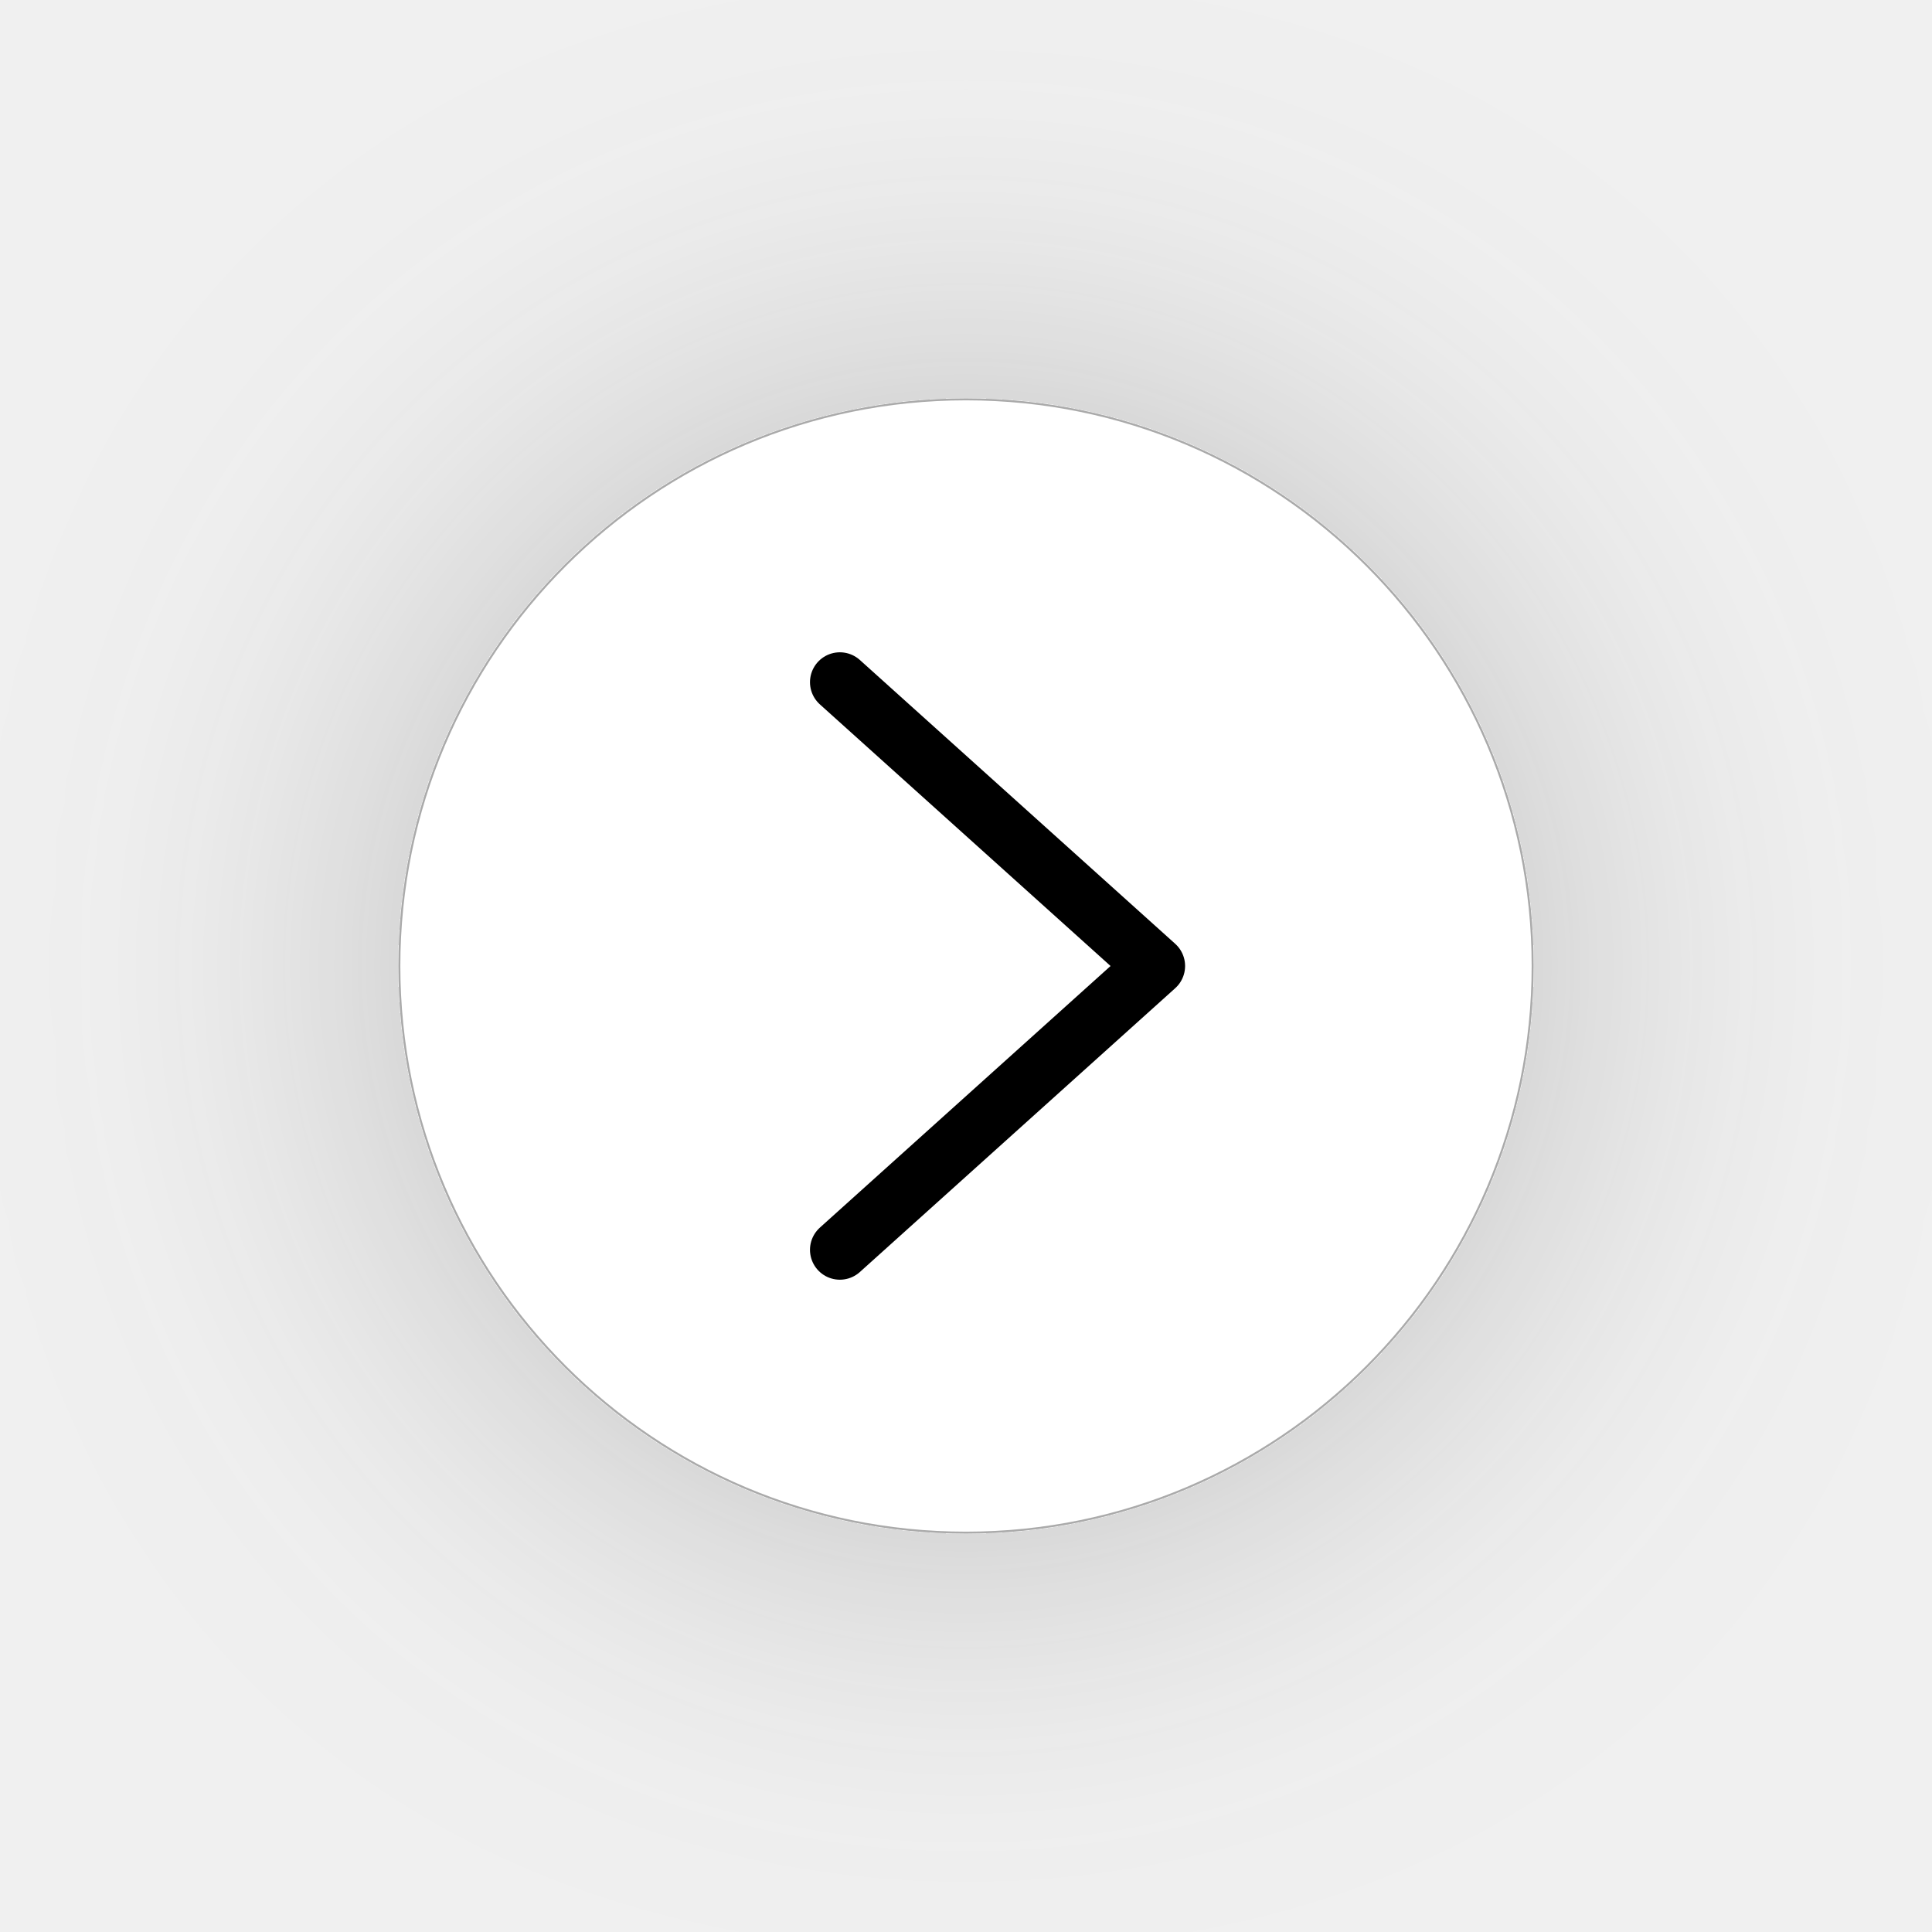
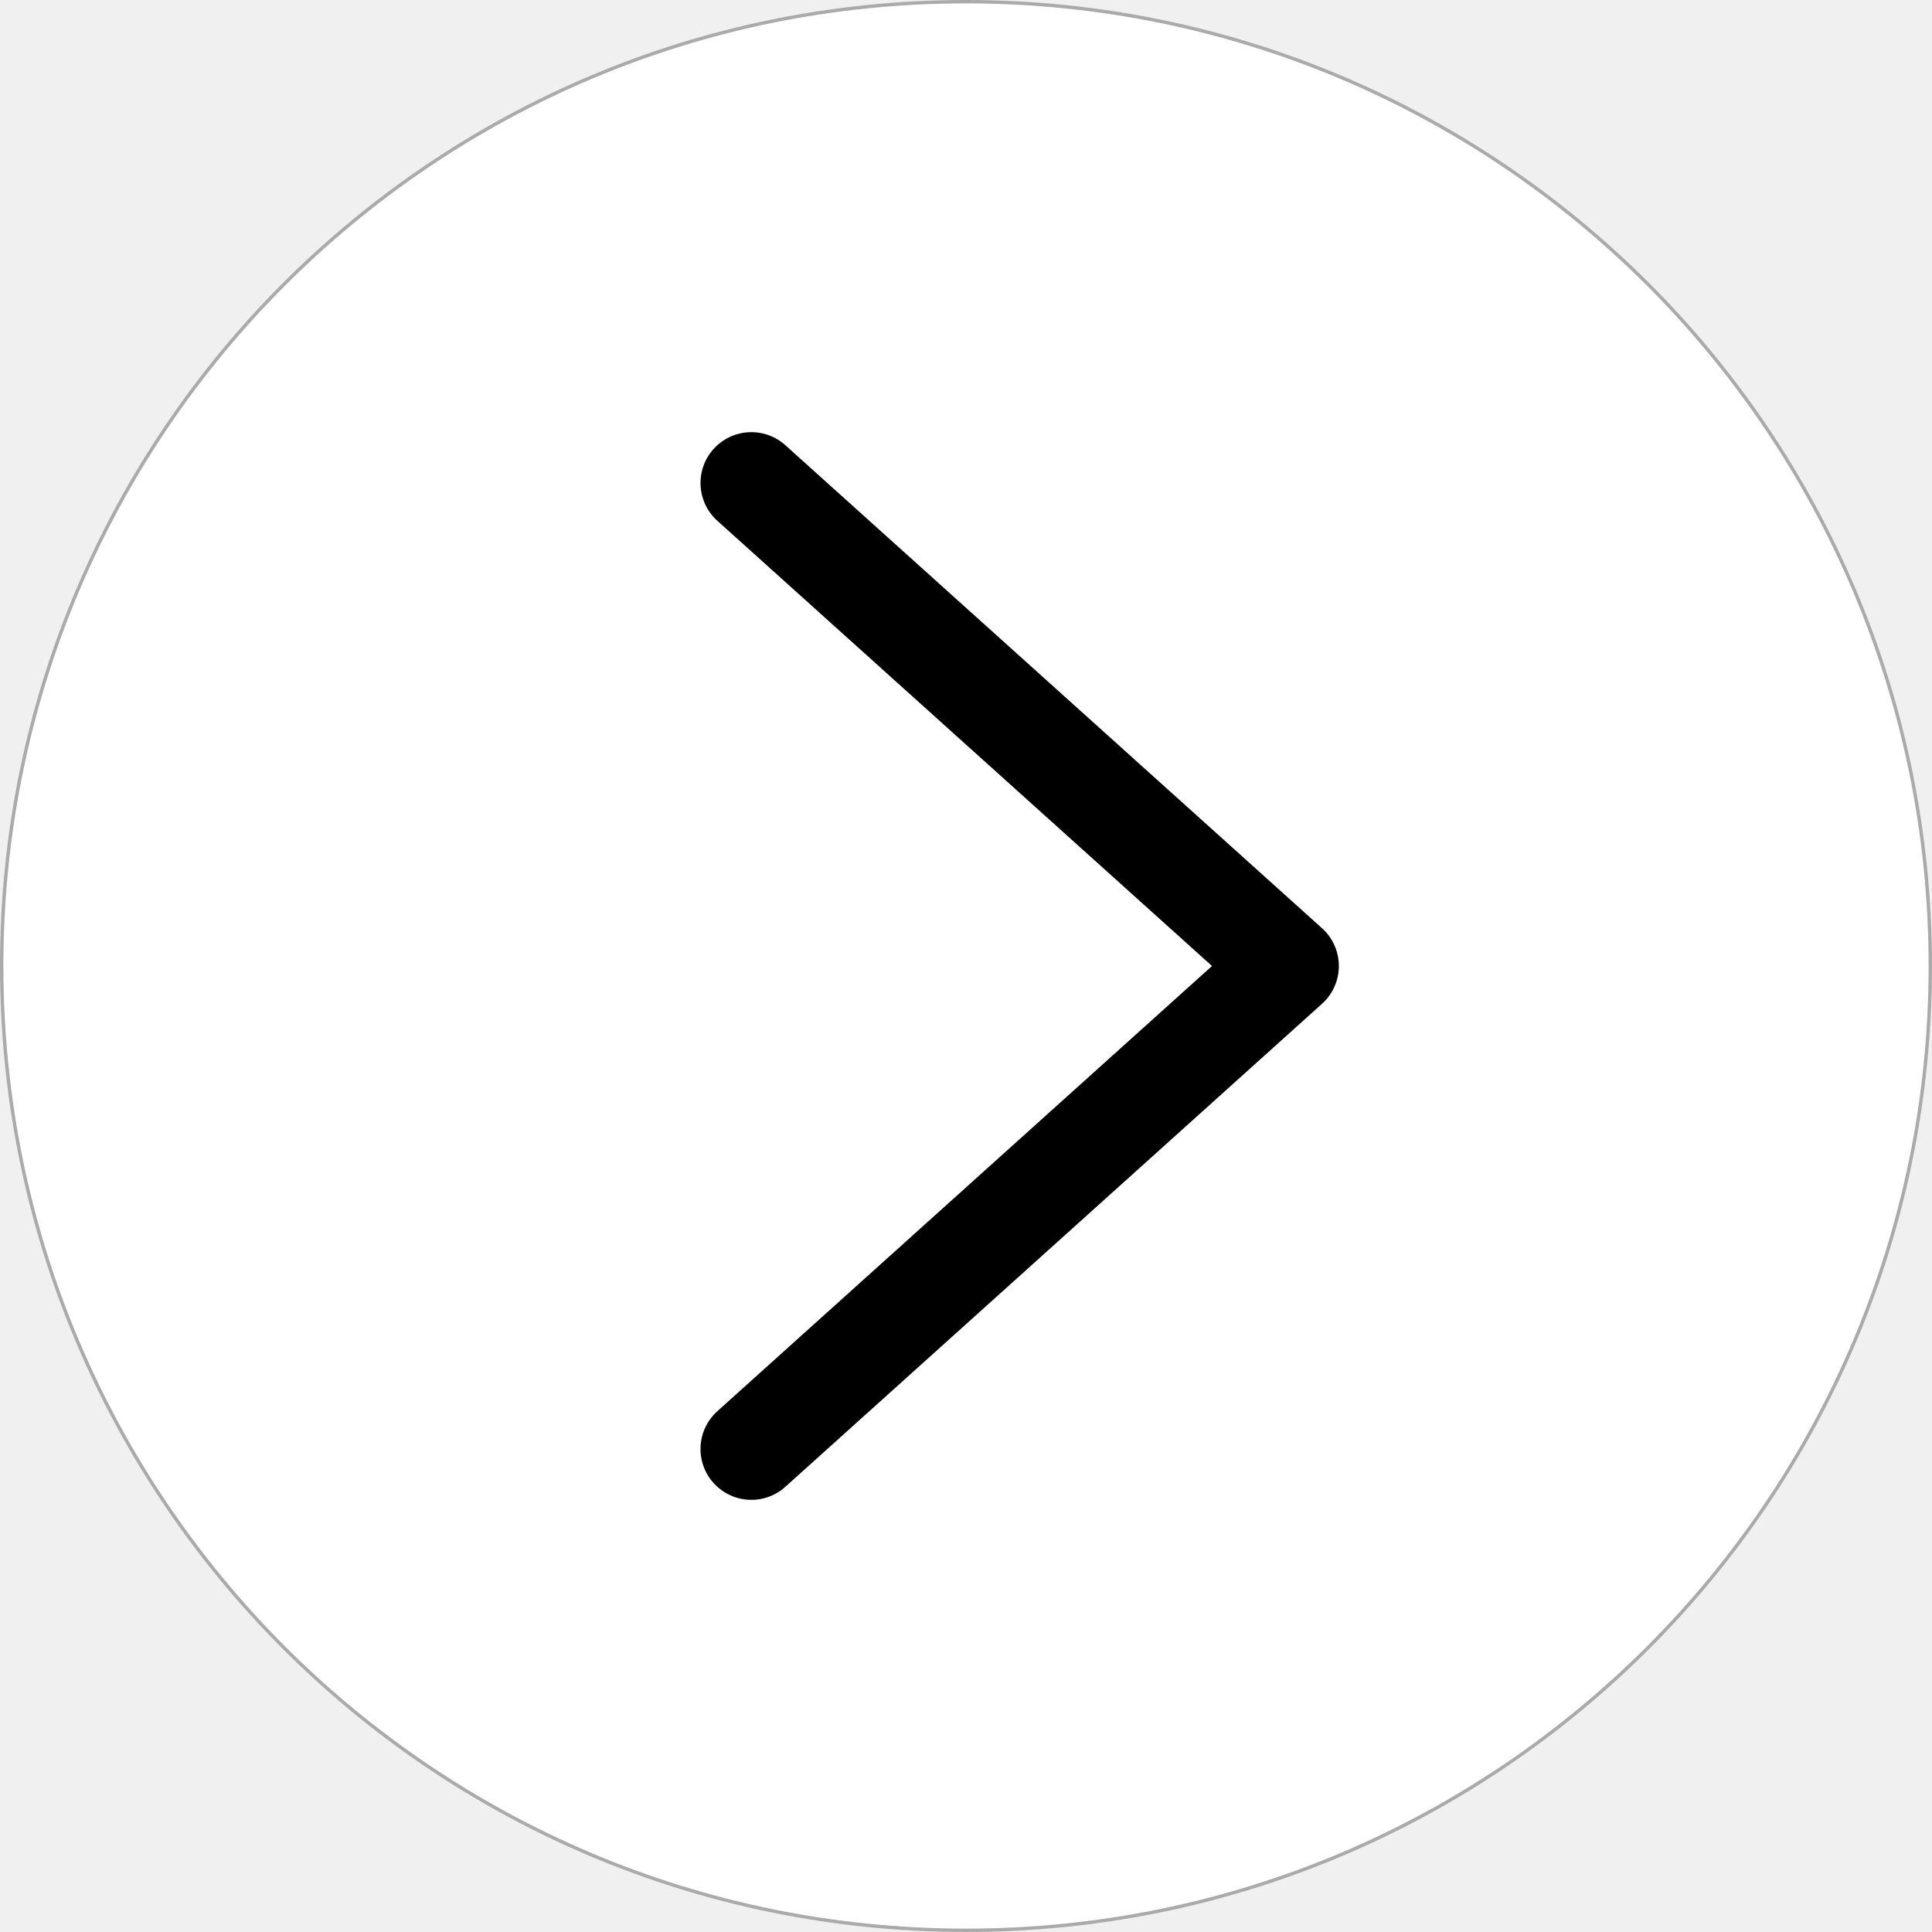
- <svg xmlns="http://www.w3.org/2000/svg" width="97" height="97" viewBox="0 0 97 97" fill="none">
-   <g filter="url(#filter0_d_90_42)">
-     <circle cx="48.5" cy="48.5" r="28.5" transform="rotate(180 48.5 48.5)" fill="white" />
-     <circle cx="48.5" cy="48.5" r="28.45" transform="rotate(180 48.5 48.5)" stroke="#AAAAAA" stroke-width="0.1" />
-   </g>
-   <path d="M42.167 62.75L58 48.5L42.167 34.25" stroke="black" stroke-width="3" stroke-linecap="round" stroke-linejoin="round" />
-   <defs>
-     <filter id="filter0_d_90_42" x="0" y="0" width="97" height="97" filterUnits="userSpaceOnUse" color-interpolation-filters="sRGB">
-       <feFlood flood-opacity="0" result="BackgroundImageFix" />
-       <feColorMatrix in="SourceAlpha" type="matrix" values="0 0 0 0 0 0 0 0 0 0 0 0 0 0 0 0 0 0 127 0" result="hardAlpha" />
-       <feOffset />
-       <feGaussianBlur stdDeviation="10" />
-       <feComposite in2="hardAlpha" operator="out" />
-       <feColorMatrix type="matrix" values="0 0 0 0 0.733 0 0 0 0 0.733 0 0 0 0 0.733 0 0 0 1 0" />
-       <feBlend mode="normal" in2="BackgroundImageFix" result="effect1_dropShadow_90_42" />
-       <feBlend mode="normal" in="SourceGraphic" in2="effect1_dropShadow_90_42" result="shape" />
-     </filter>
-   </defs>
+ <svg xmlns="http://www.w3.org/2000/svg" width="57" height="57" viewBox="0 0 57 57" fill="none">
+   <circle cx="28.5" cy="28.5" r="28.45" transform="rotate(180 28.5 28.5)" fill="white" stroke="#AAAAAA" stroke-width="0.1" />
+   <path d="M22.167 42.75L38 28.5L22.167 14.25" stroke="black" stroke-width="3" stroke-linecap="round" stroke-linejoin="round" />
</svg>
